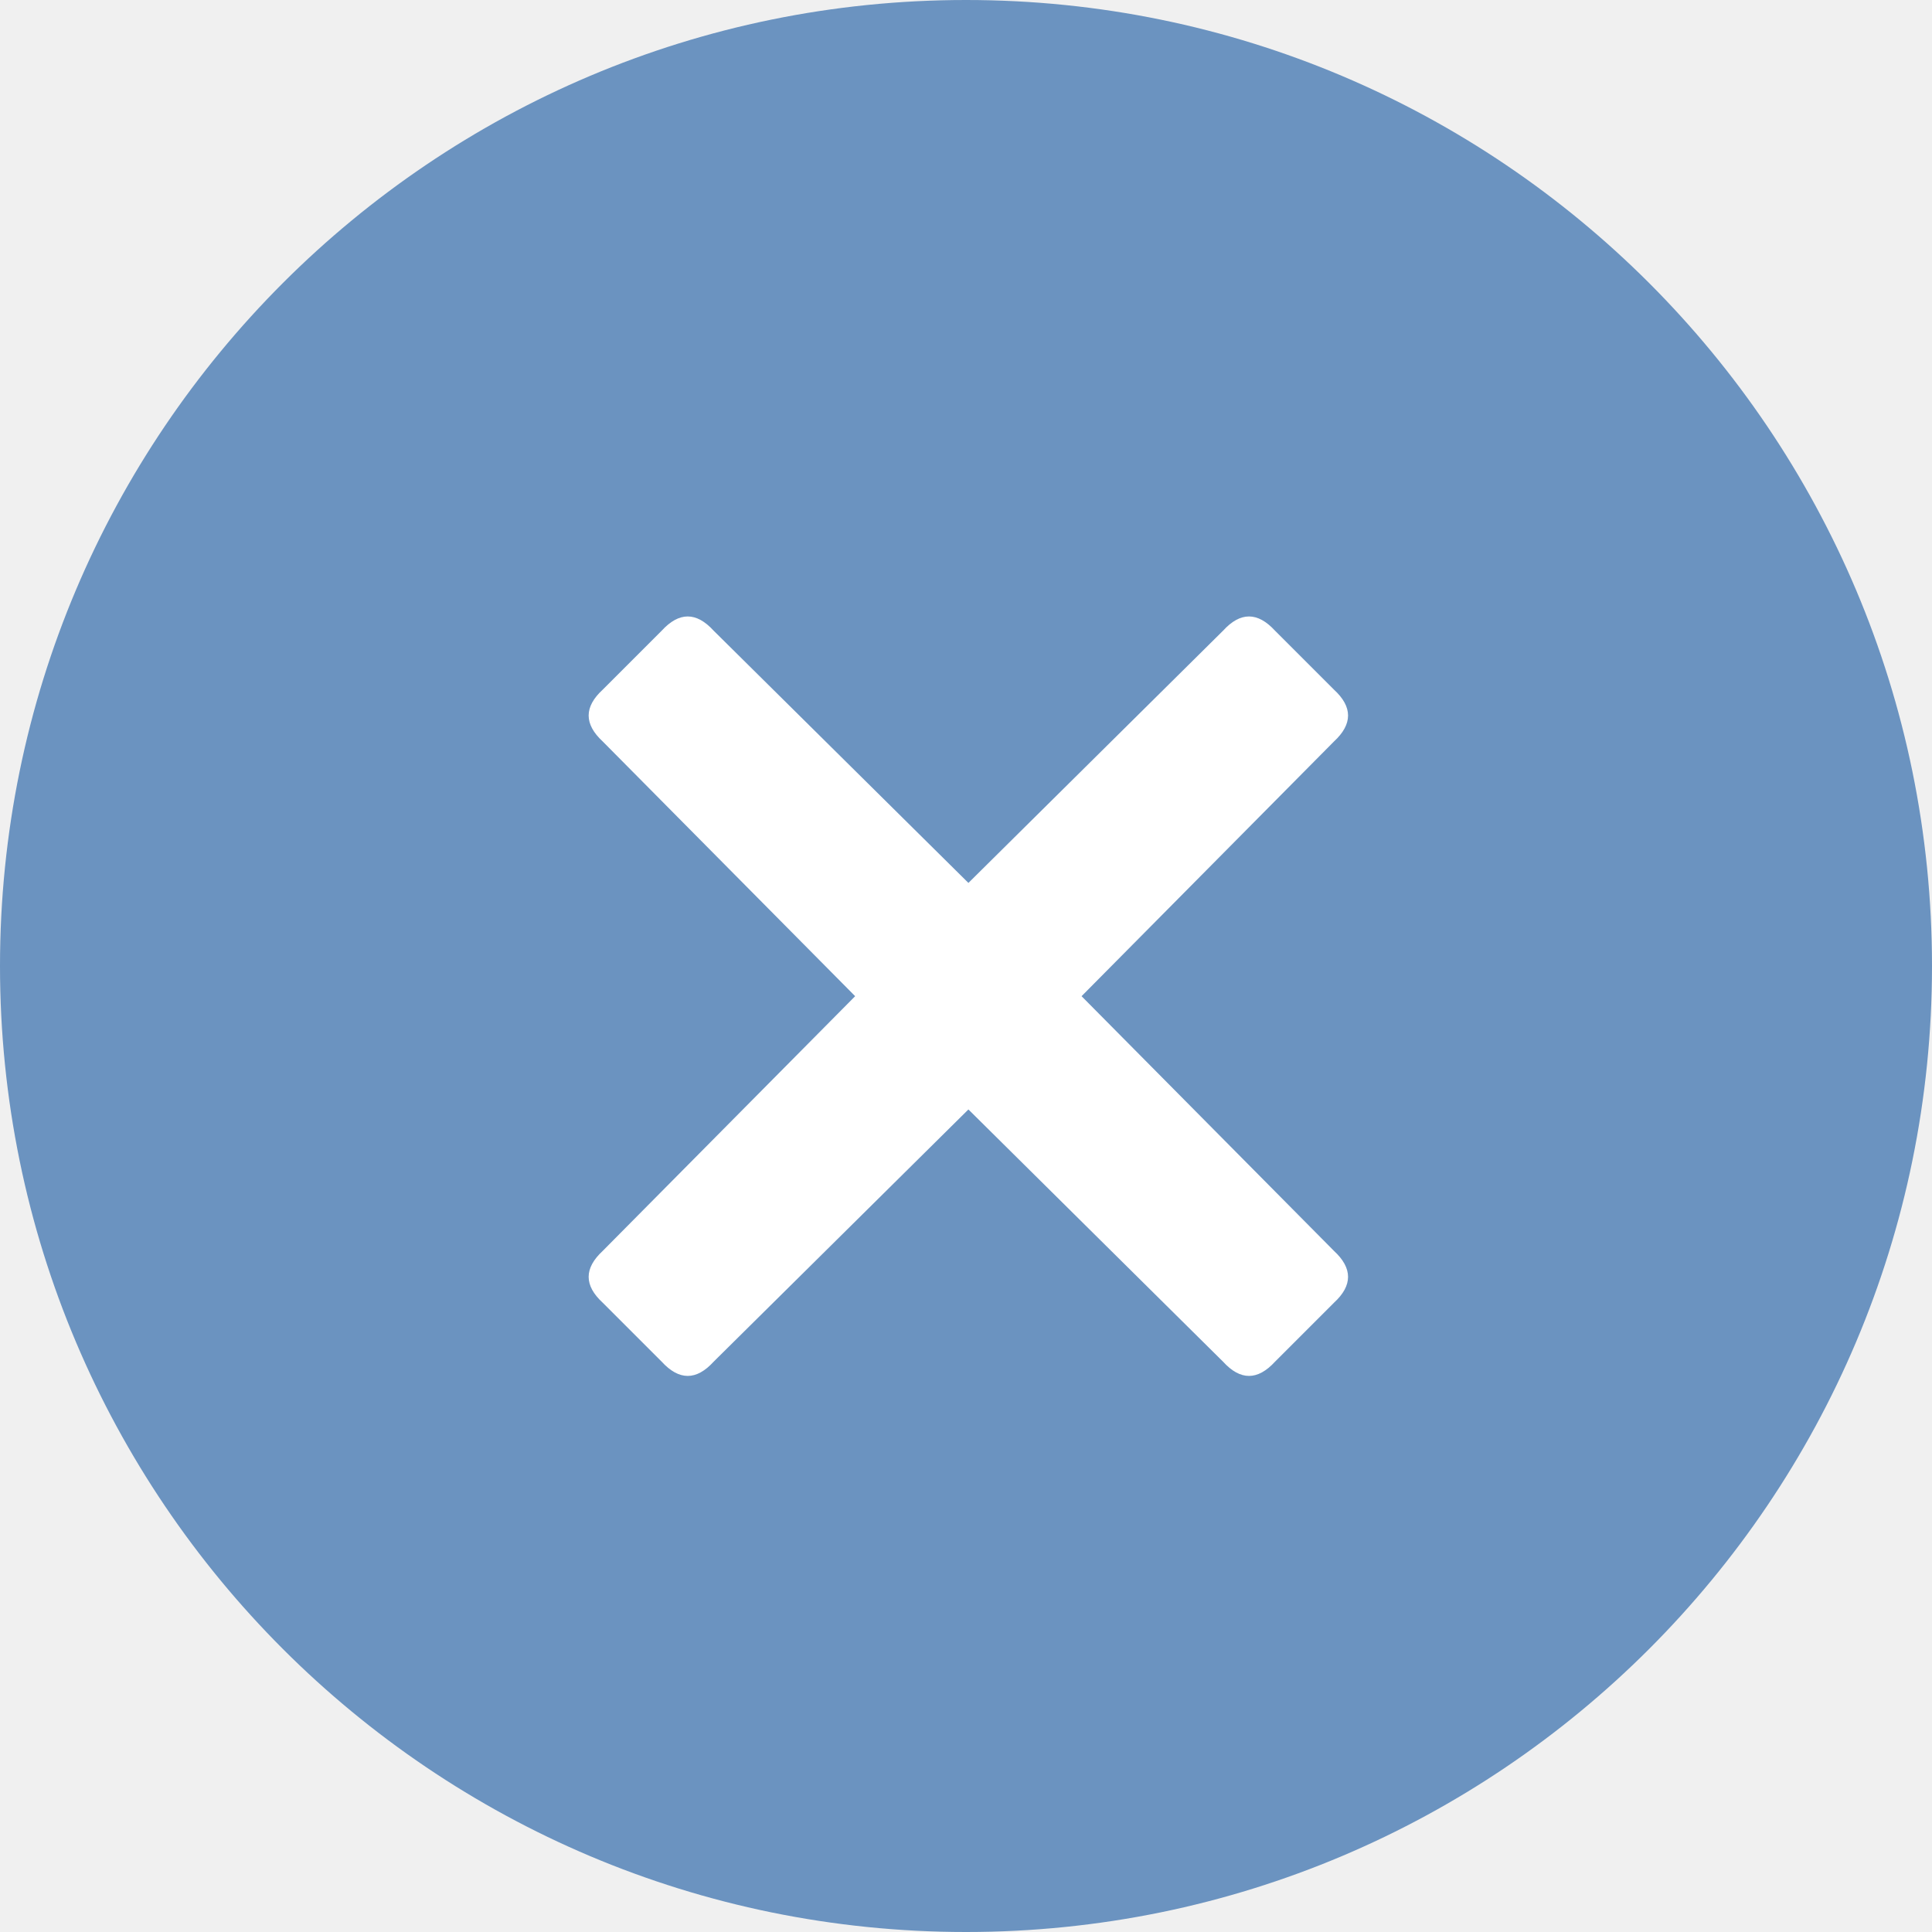
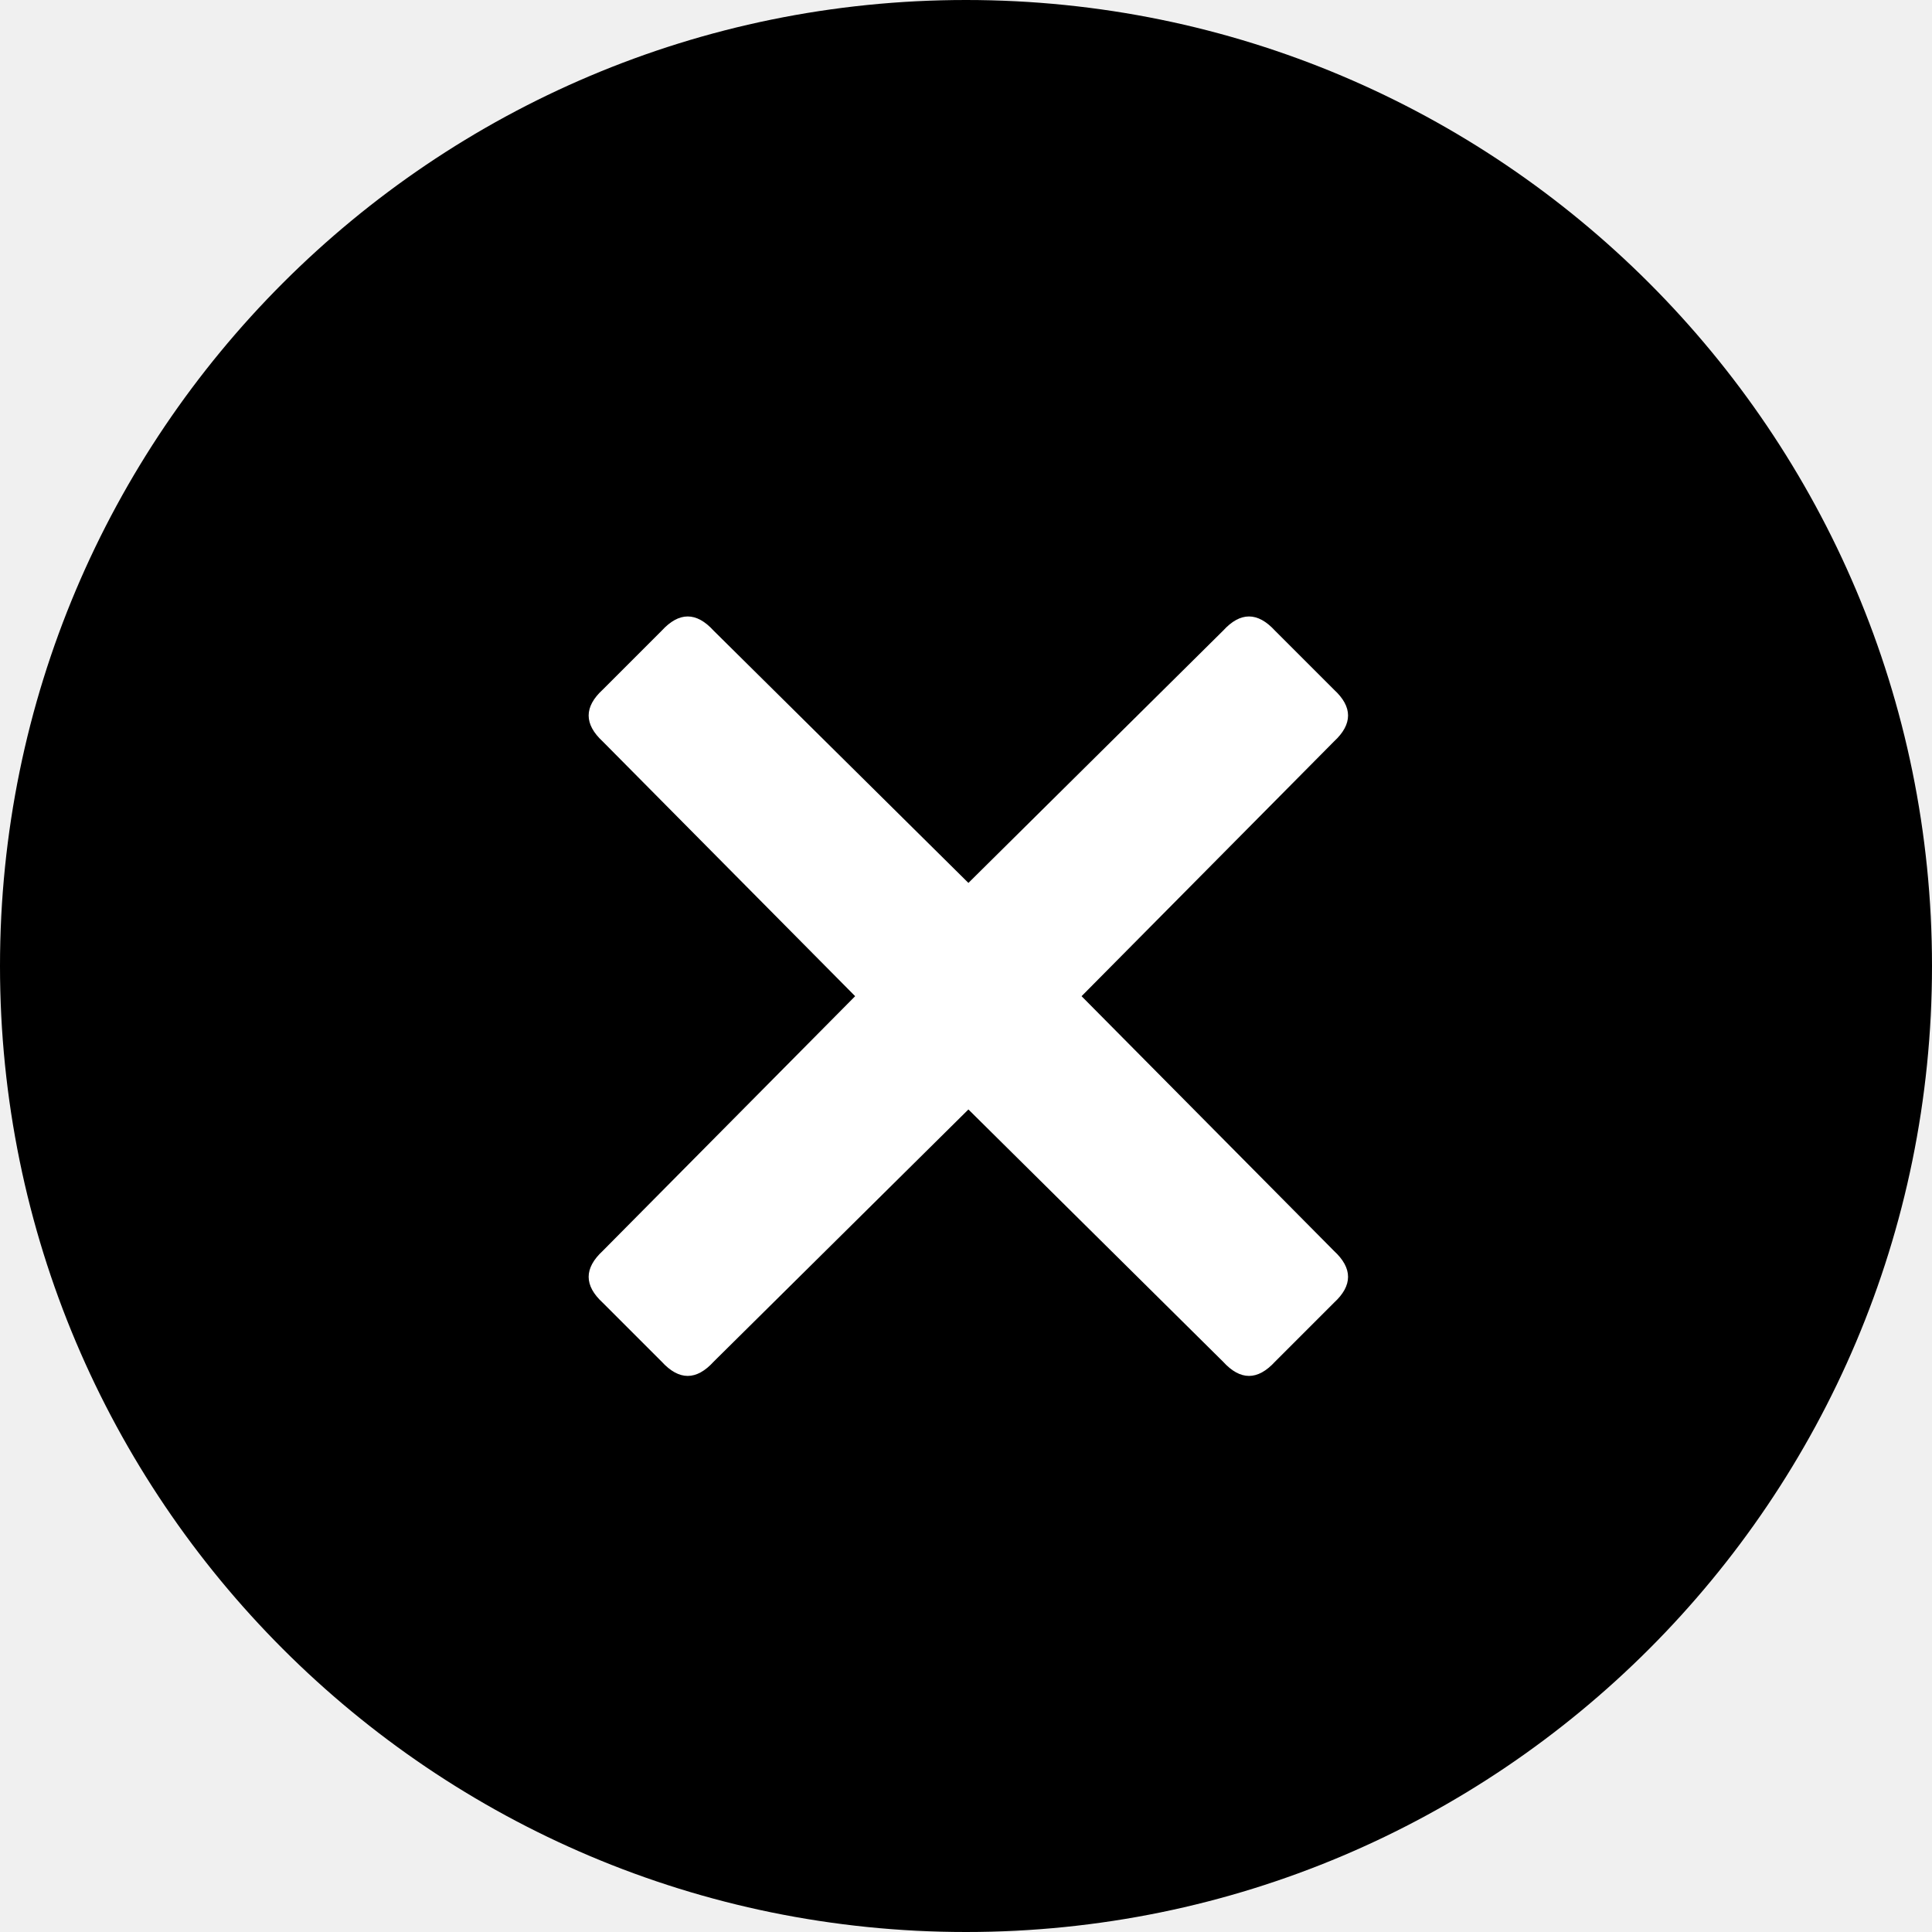
- <svg xmlns="http://www.w3.org/2000/svg" width="16" height="16" viewBox="0 0 16 16" fill="none">
-   <path d="M16 8C16 12.418 12.418 16 8 16C3.582 16 0 12.418 0 8C0 3.582 3.582 0 8 0C12.418 0 16 3.582 16 8Z" fill="#6B93C0" />
+ <svg xmlns="http://www.w3.org/2000/svg" width="16" height="16" viewBox="0 0 16 16">
+   <path d="M16 8C16 12.418 12.418 16 8 16C3.582 16 0 12.418 0 8C0 3.582 3.582 0 8 0C12.418 0 16 3.582 16 8Z" />
  <path d="M8.957 8.25L11.047 10.359C11.203 10.503 11.203 10.646 11.047 10.789L10.559 11.277C10.415 11.434 10.272 11.434 10.129 11.277L8.02 9.188L5.91 11.277C5.767 11.434 5.624 11.434 5.48 11.277L4.992 10.789C4.836 10.646 4.836 10.503 4.992 10.359L7.082 8.25L4.992 6.141C4.836 5.997 4.836 5.854 4.992 5.711L5.48 5.223C5.624 5.066 5.767 5.066 5.91 5.223L8.02 7.312L10.129 5.223C10.272 5.066 10.415 5.066 10.559 5.223L11.047 5.711C11.203 5.854 11.203 5.997 11.047 6.141L8.957 8.25Z" fill="white" />
</svg>
